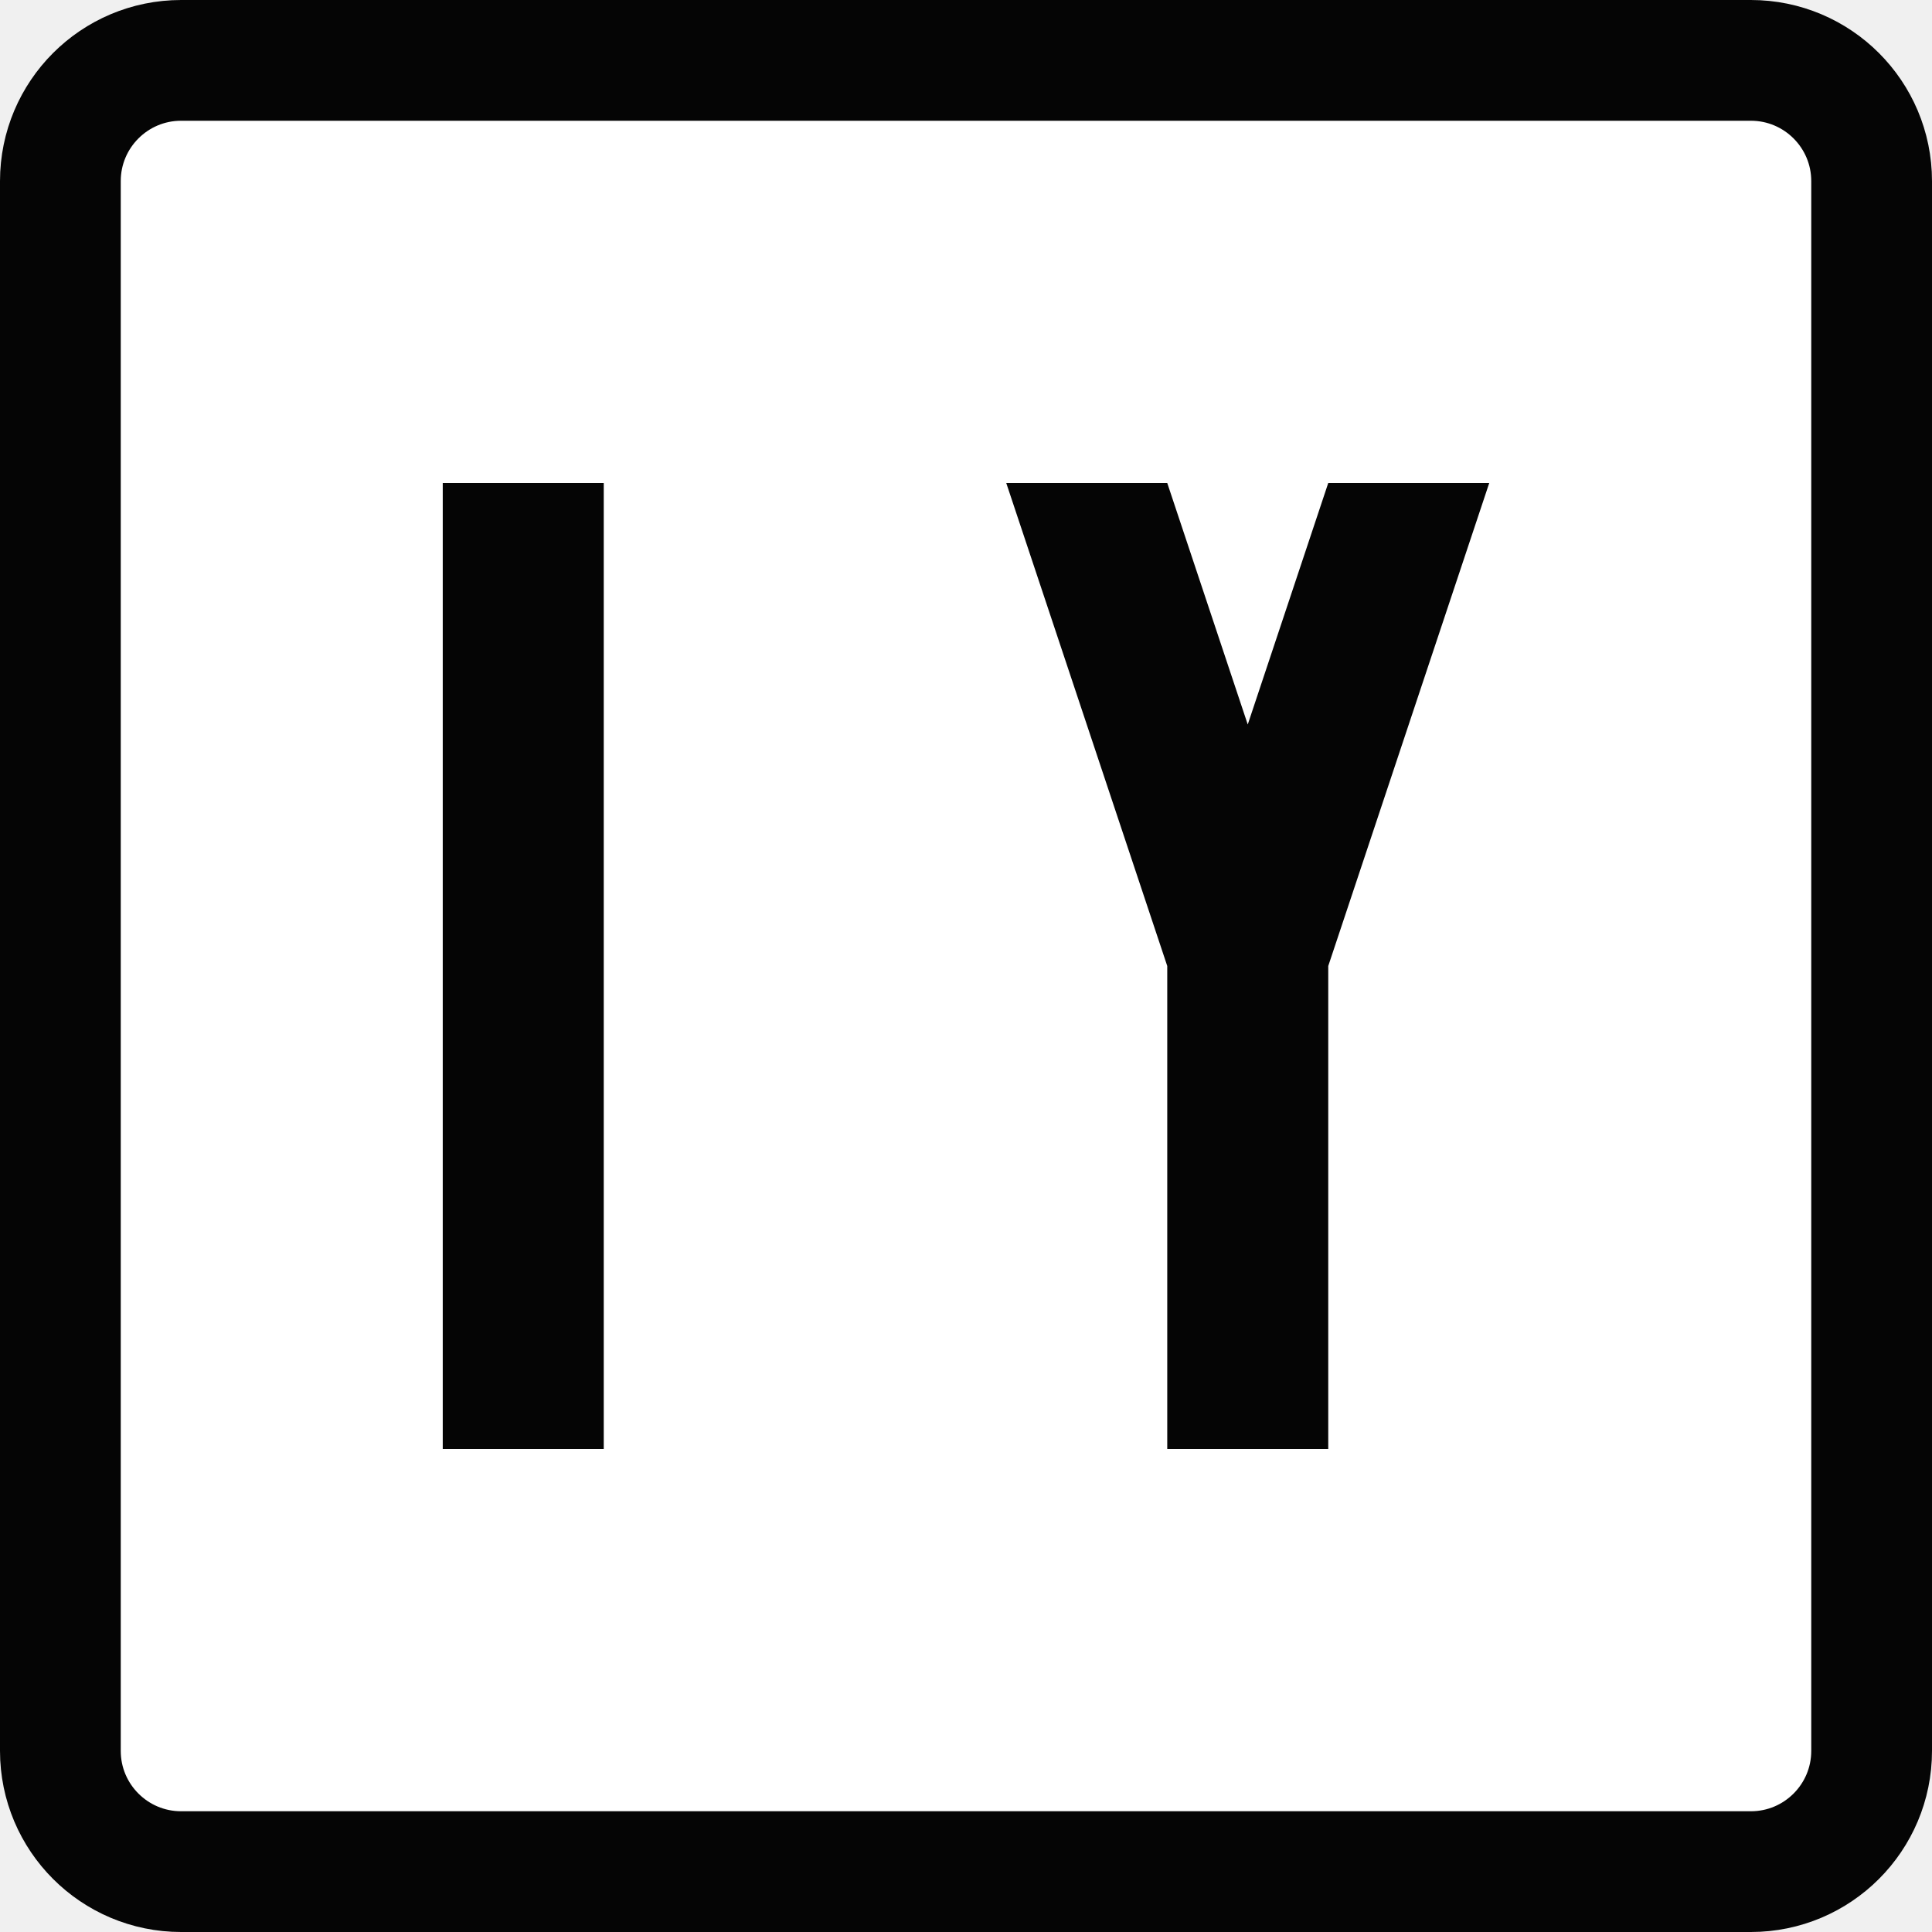
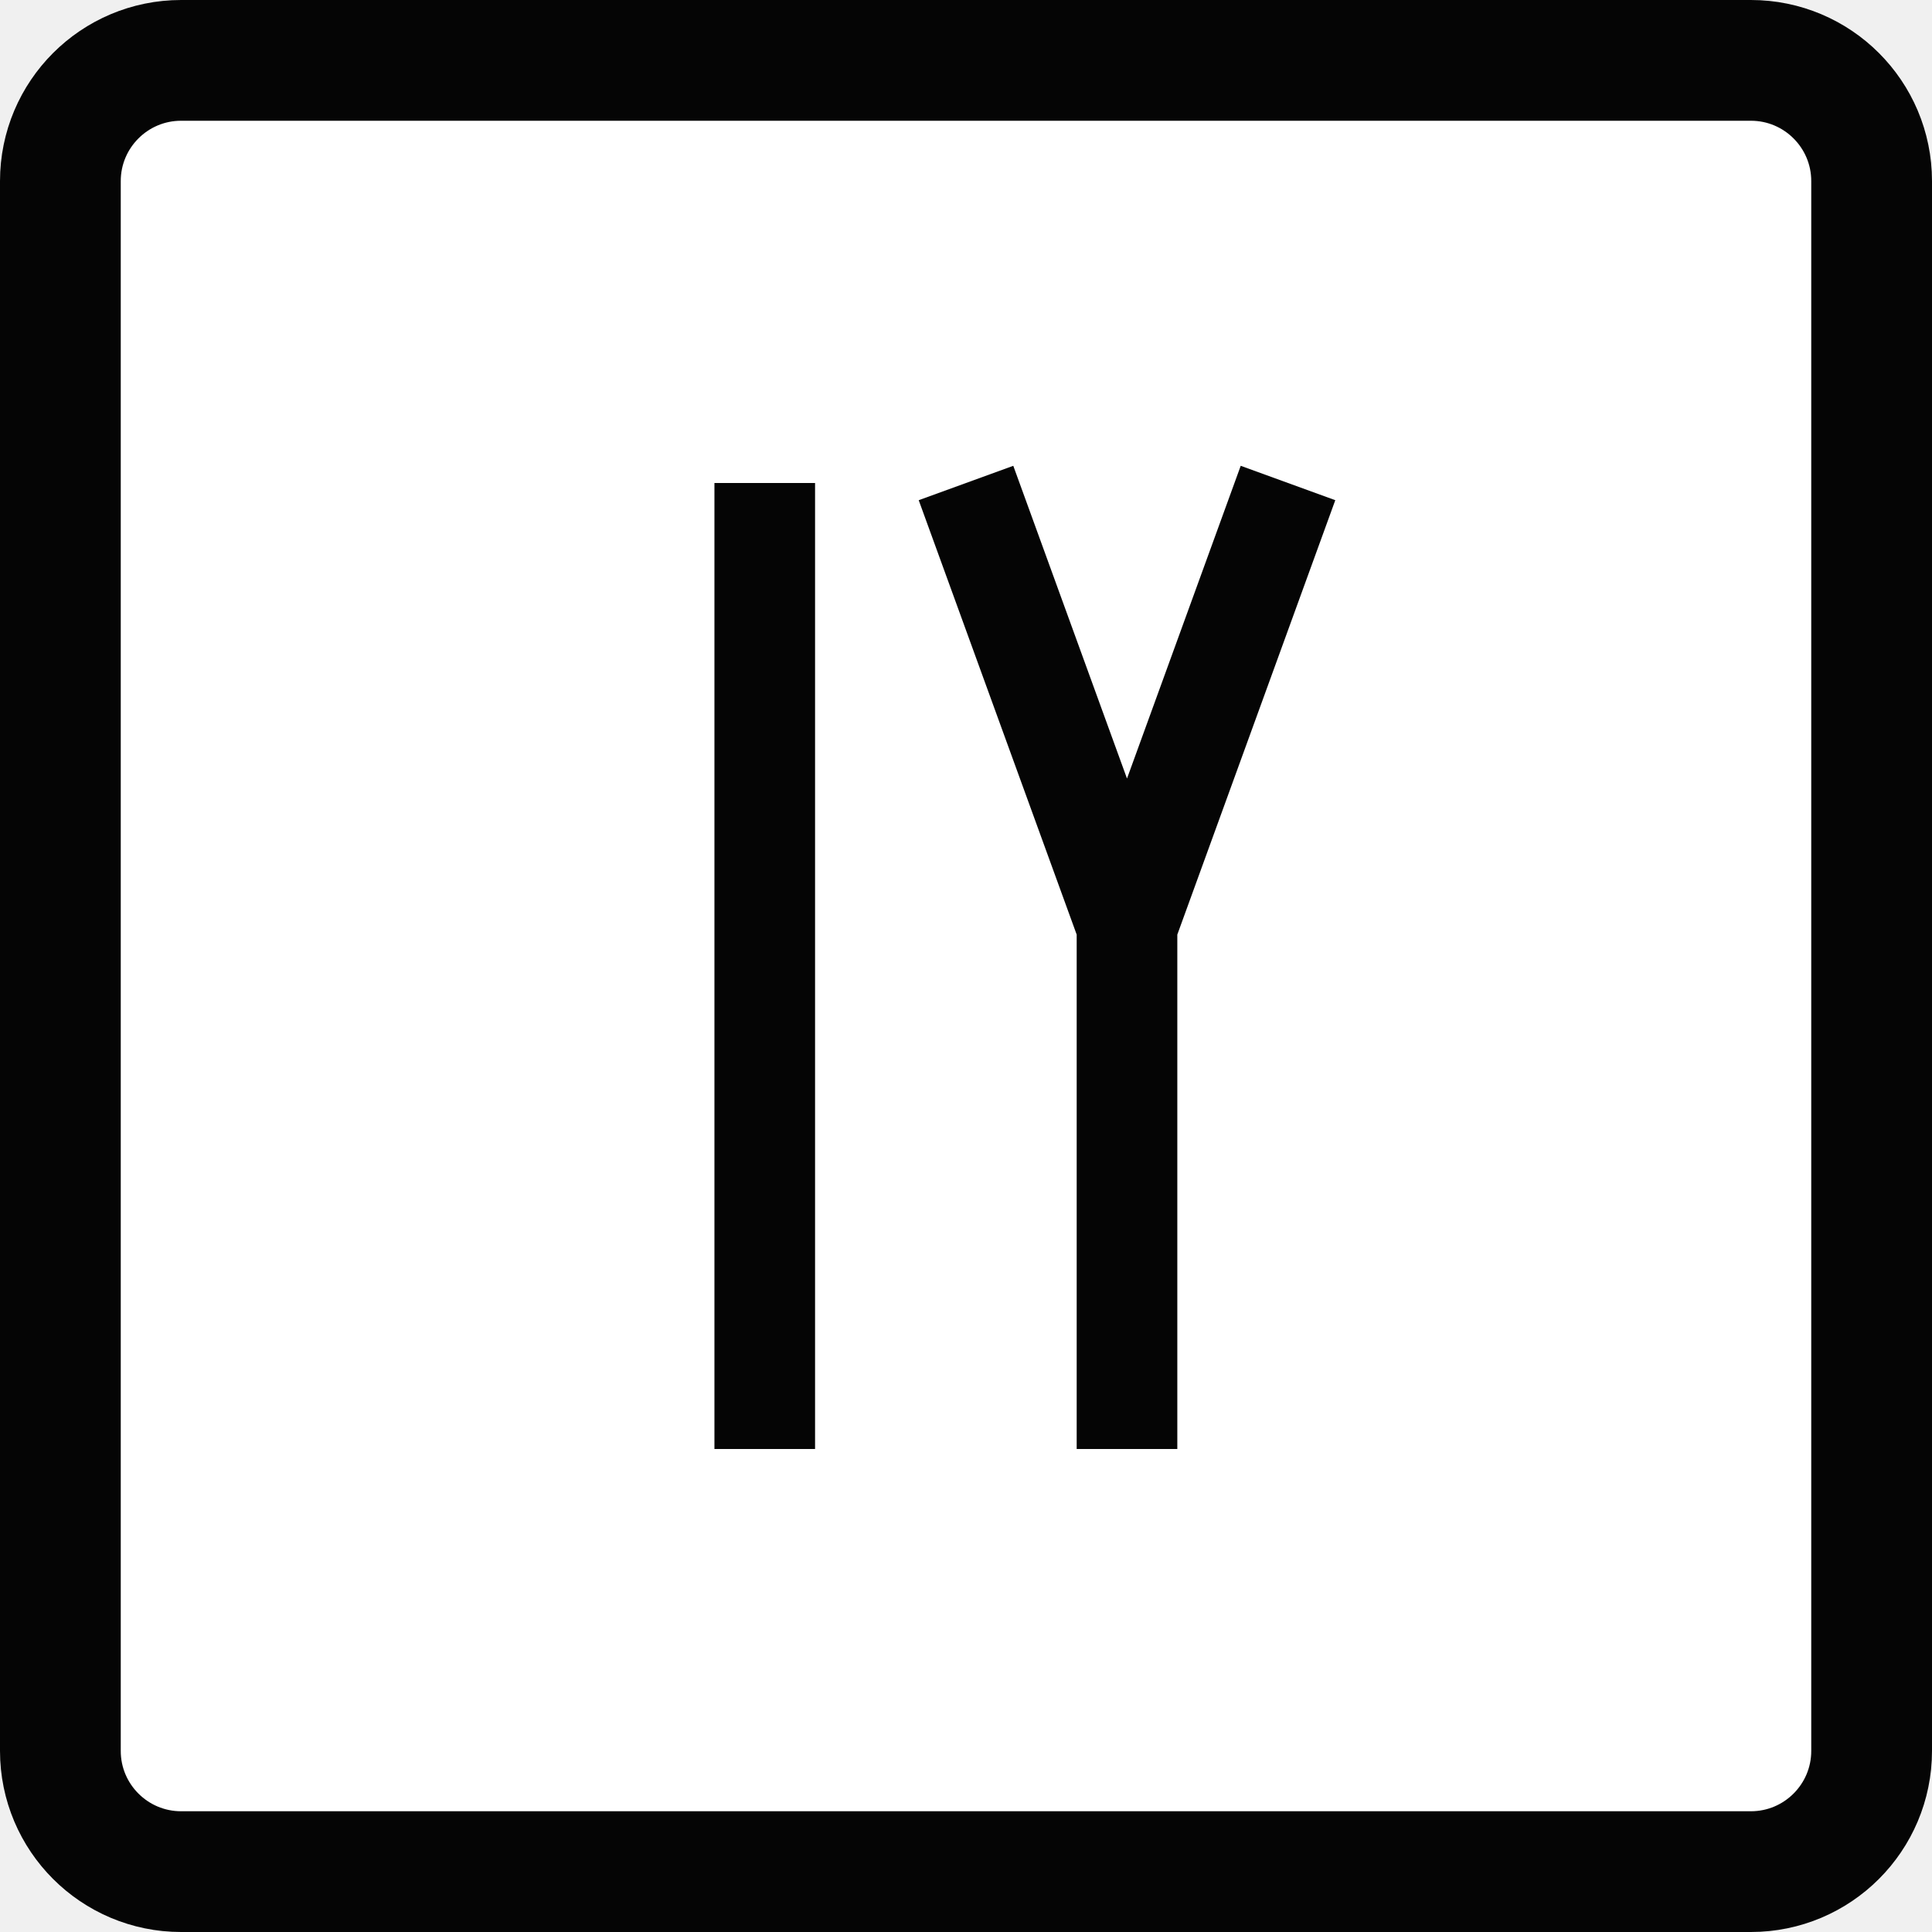
<svg xmlns="http://www.w3.org/2000/svg" width="96" height="96" viewBox="0 0 96 96" fill="none">
  <rect x="3" y="3" width="90" height="90" rx="6" fill="#FFFFFF" stroke="#050505" stroke-width="6" />
-   <rect x="22" y="24" width="8" height="48" fill="#050505" />
-   <path d="M50 24 L58 48 L58 72 L66 72 L66 48 L74 24 L66 24 L62 36 L58 24 Z" fill="#050505" />
+   <path d="M38 24 V72" stroke="#050505" stroke-width="5" stroke-linecap="butt" />
+   <path d="M48 24 L56 46 L64 24 M56 46 V72" stroke="#050505" stroke-width="5" stroke-linecap="butt" stroke-linejoin="round" />
</svg>
